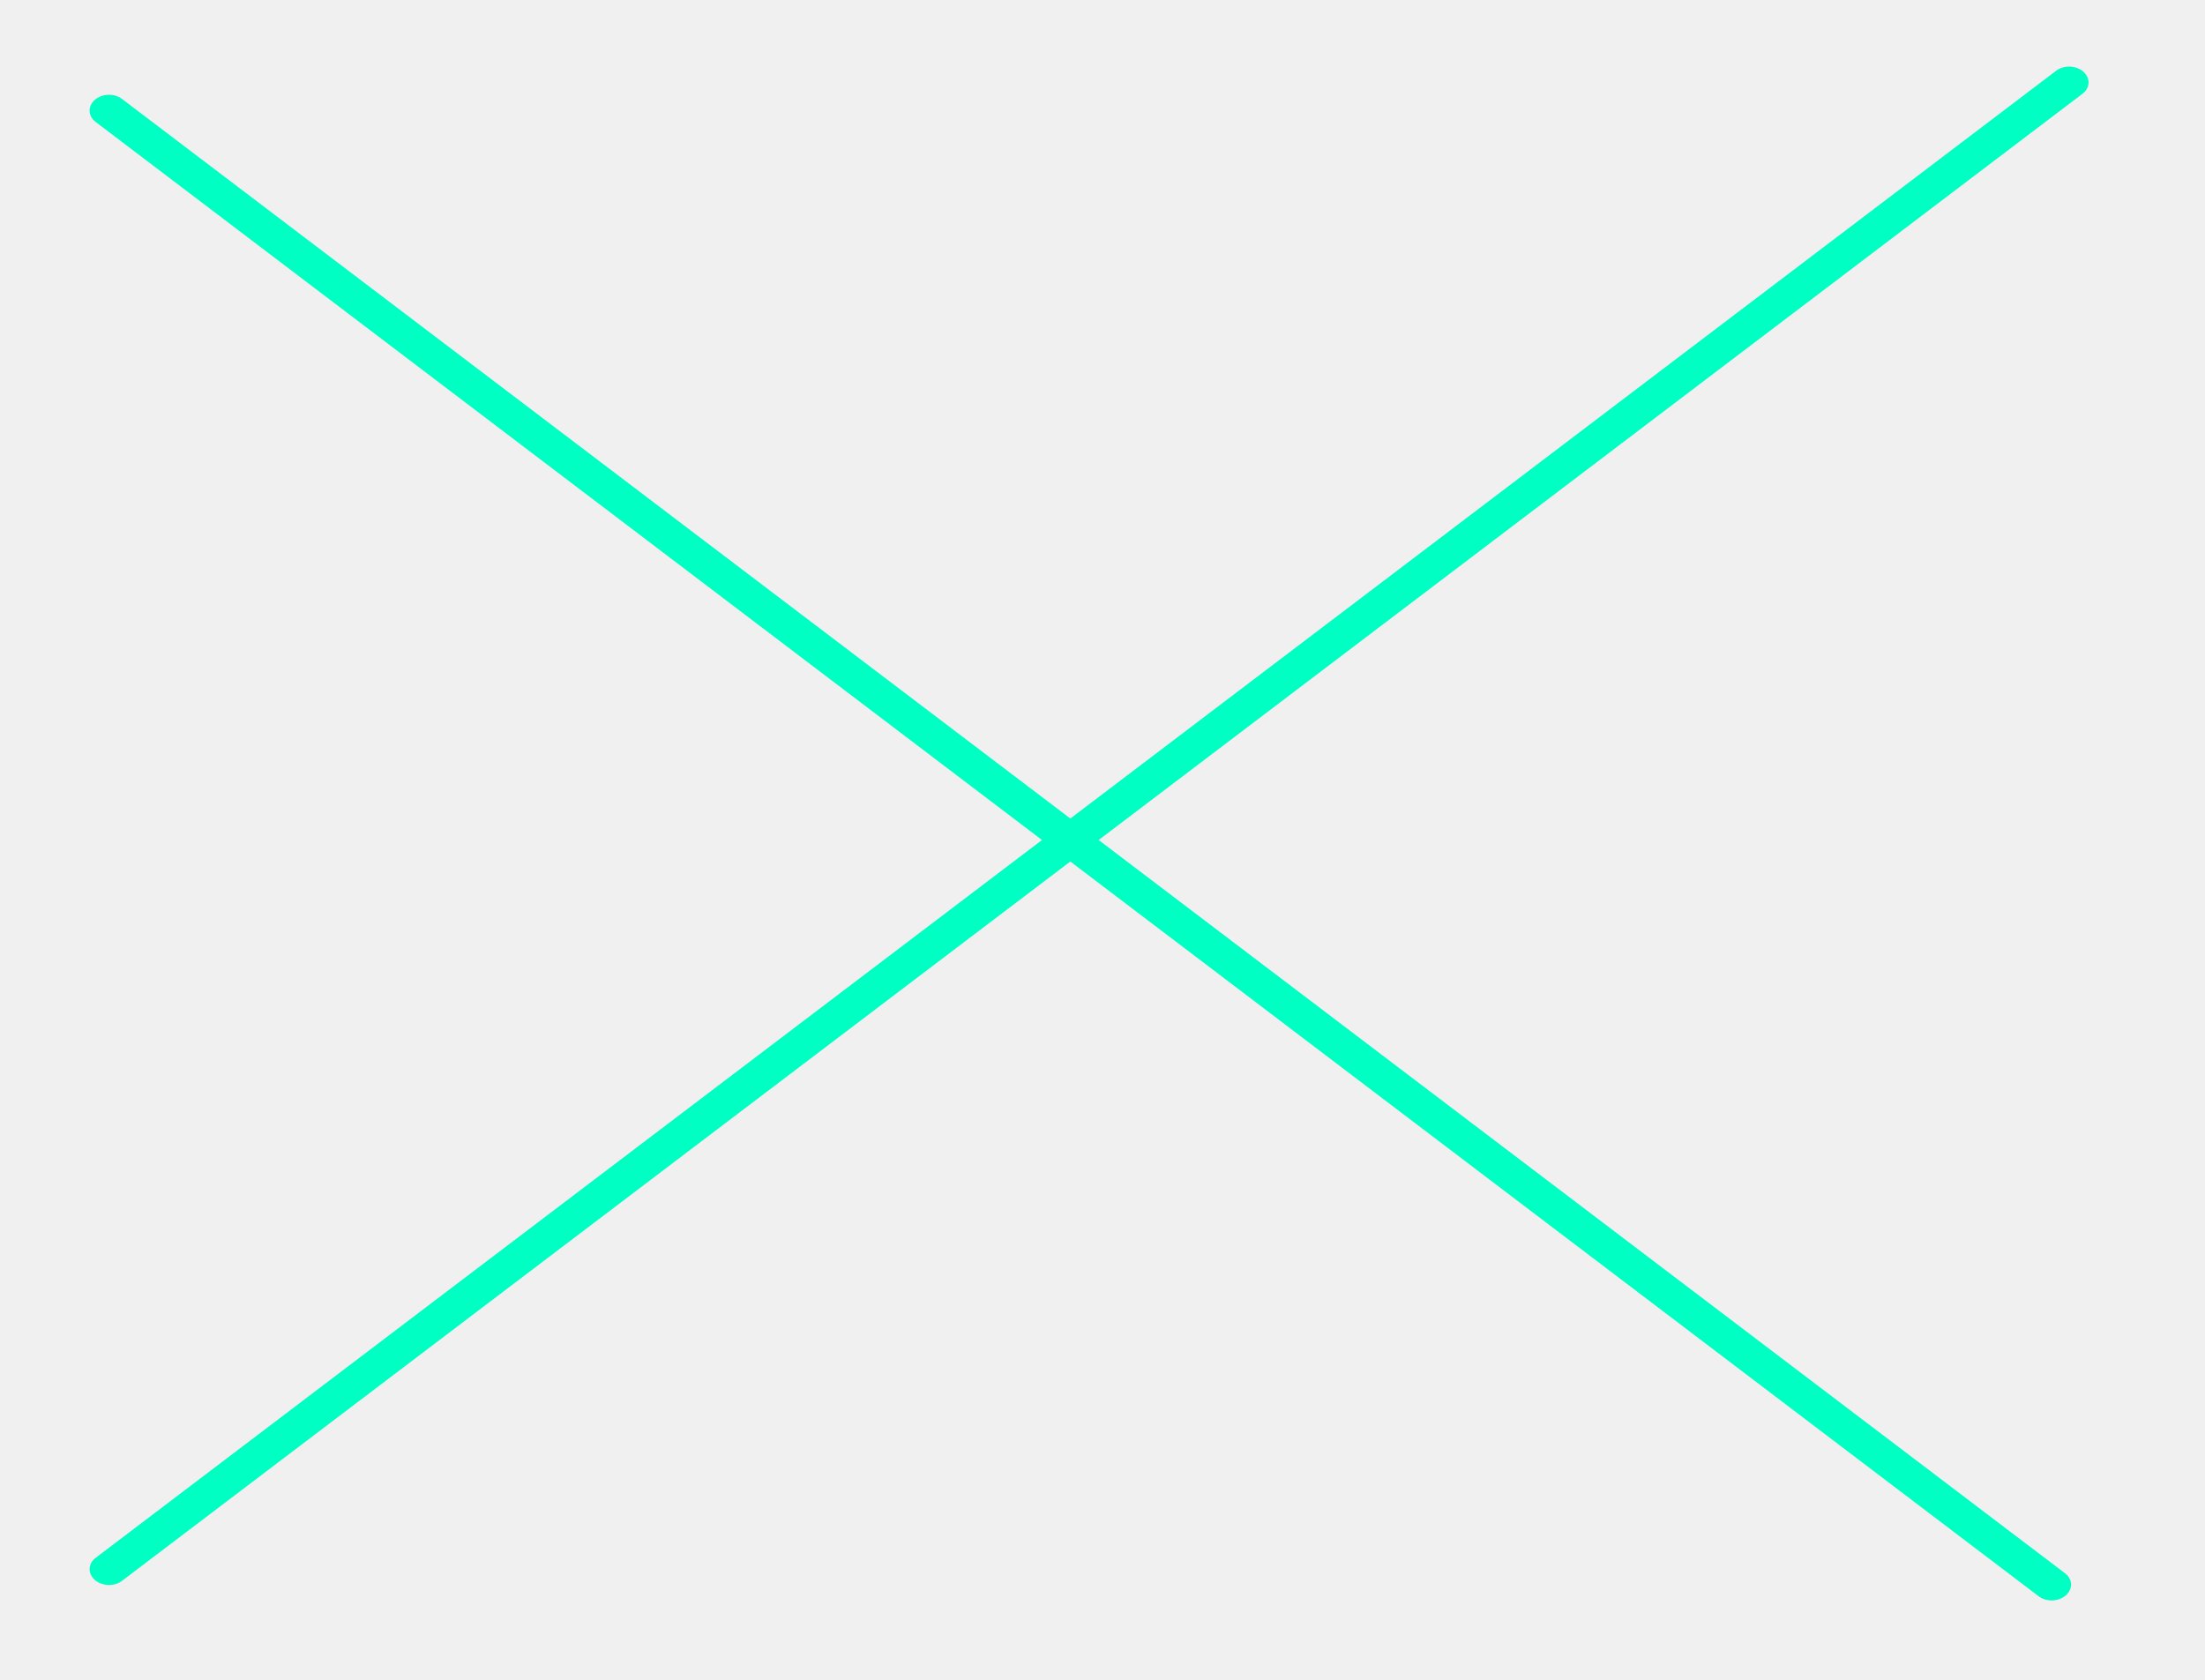
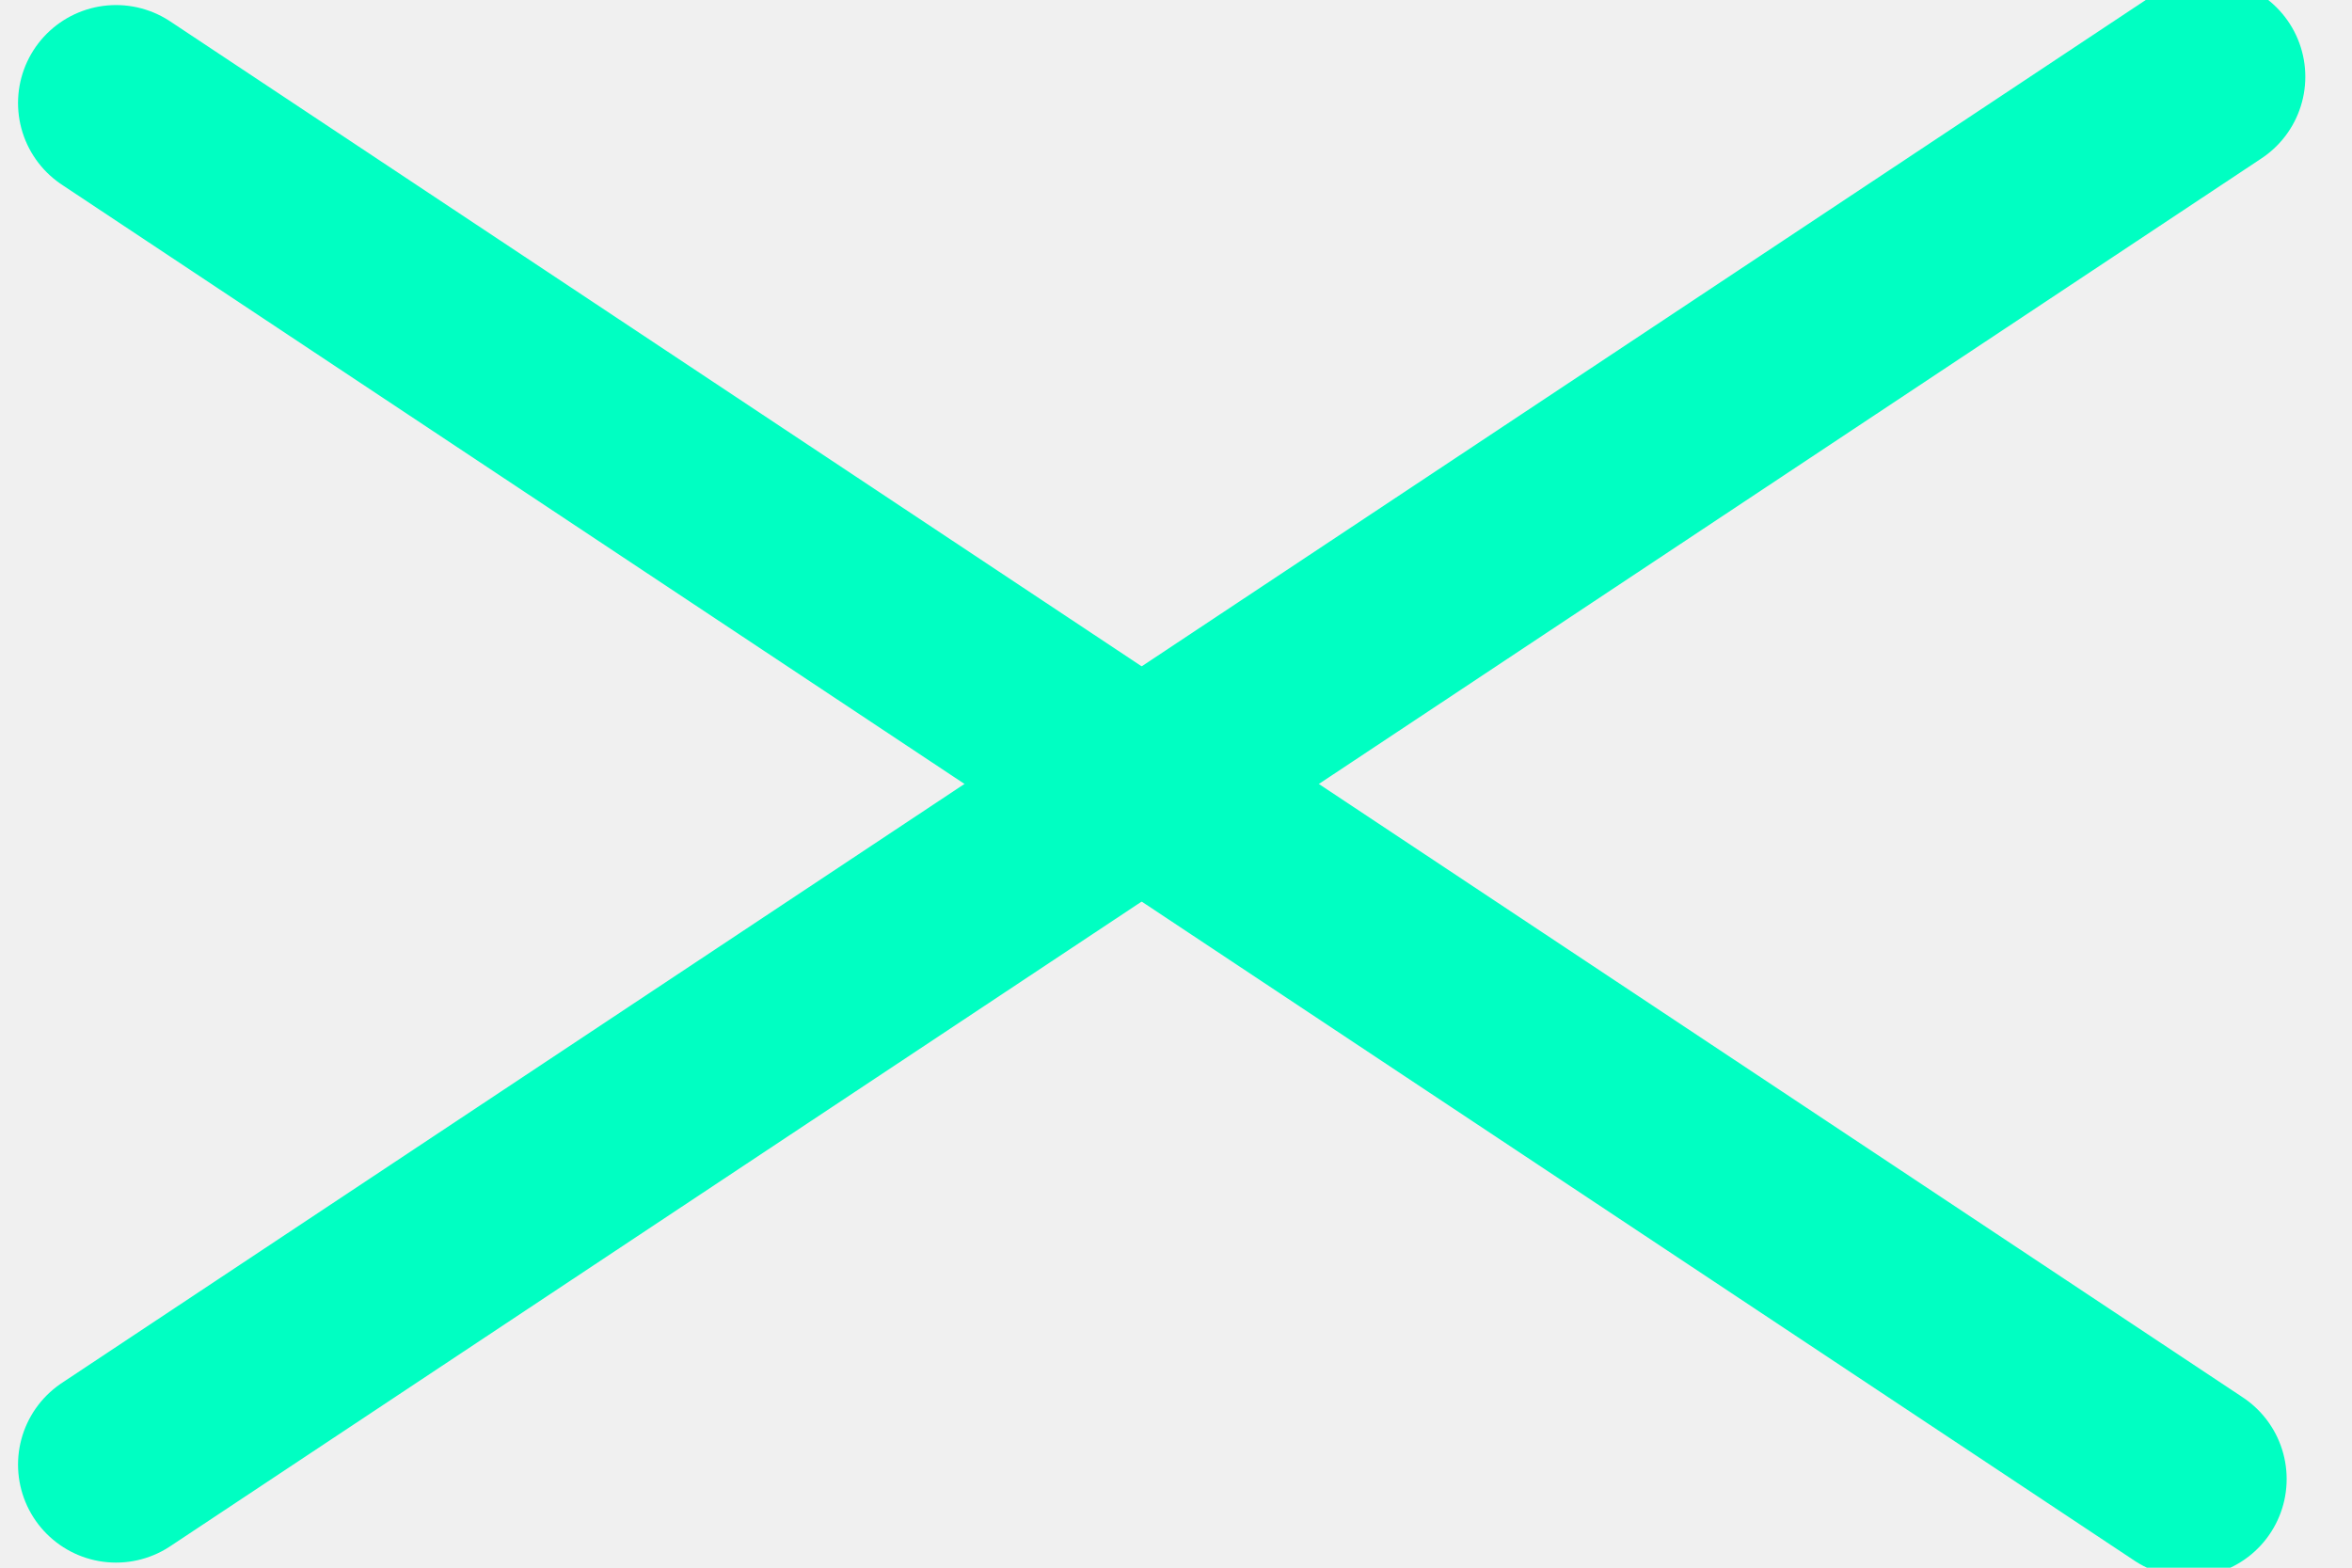
- <svg xmlns="http://www.w3.org/2000/svg" width="63" height="48" viewBox="0 0 63 48" fill="none">
-   <line x1="2.5" y1="-2.5" x2="72.811" y2="-2.5" transform="matrix(0.796691 -0.604386 0.753331 0.657641 3 47.9995)" stroke="#00FFC2" strokeWidth="5" stroke-linecap="round" />
-   <line x1="2.5" y1="-2.5" x2="72.193" y2="-2.5" transform="matrix(-0.796594 -0.604515 0.75344 -0.657517 62.4999 45.1528)" stroke="#00FFC2" strokeWidth="5" stroke-linecap="round" />
+ <svg xmlns="http://www.w3.org/2000/svg" width="60" height="40" viewBox="0 0 60 40" fill="none">
+   <g clip-path="url(#clip0_1504_361)">
+     <path d="M2.96 37.37L56.309 1.958" stroke="#00FFC2" stroke-width="5" stroke-linecap="round" />
+     <path d="M55.833 37.738L2.96 2.629" stroke="#00FFC2" stroke-width="5" stroke-linecap="round" />
+   </g>
+   <defs>
+     <clipPath id="clip0_1504_361">
+       <rect width="60" height="40" fill="white" />
+     </clipPath>
+   </defs>
</svg>
